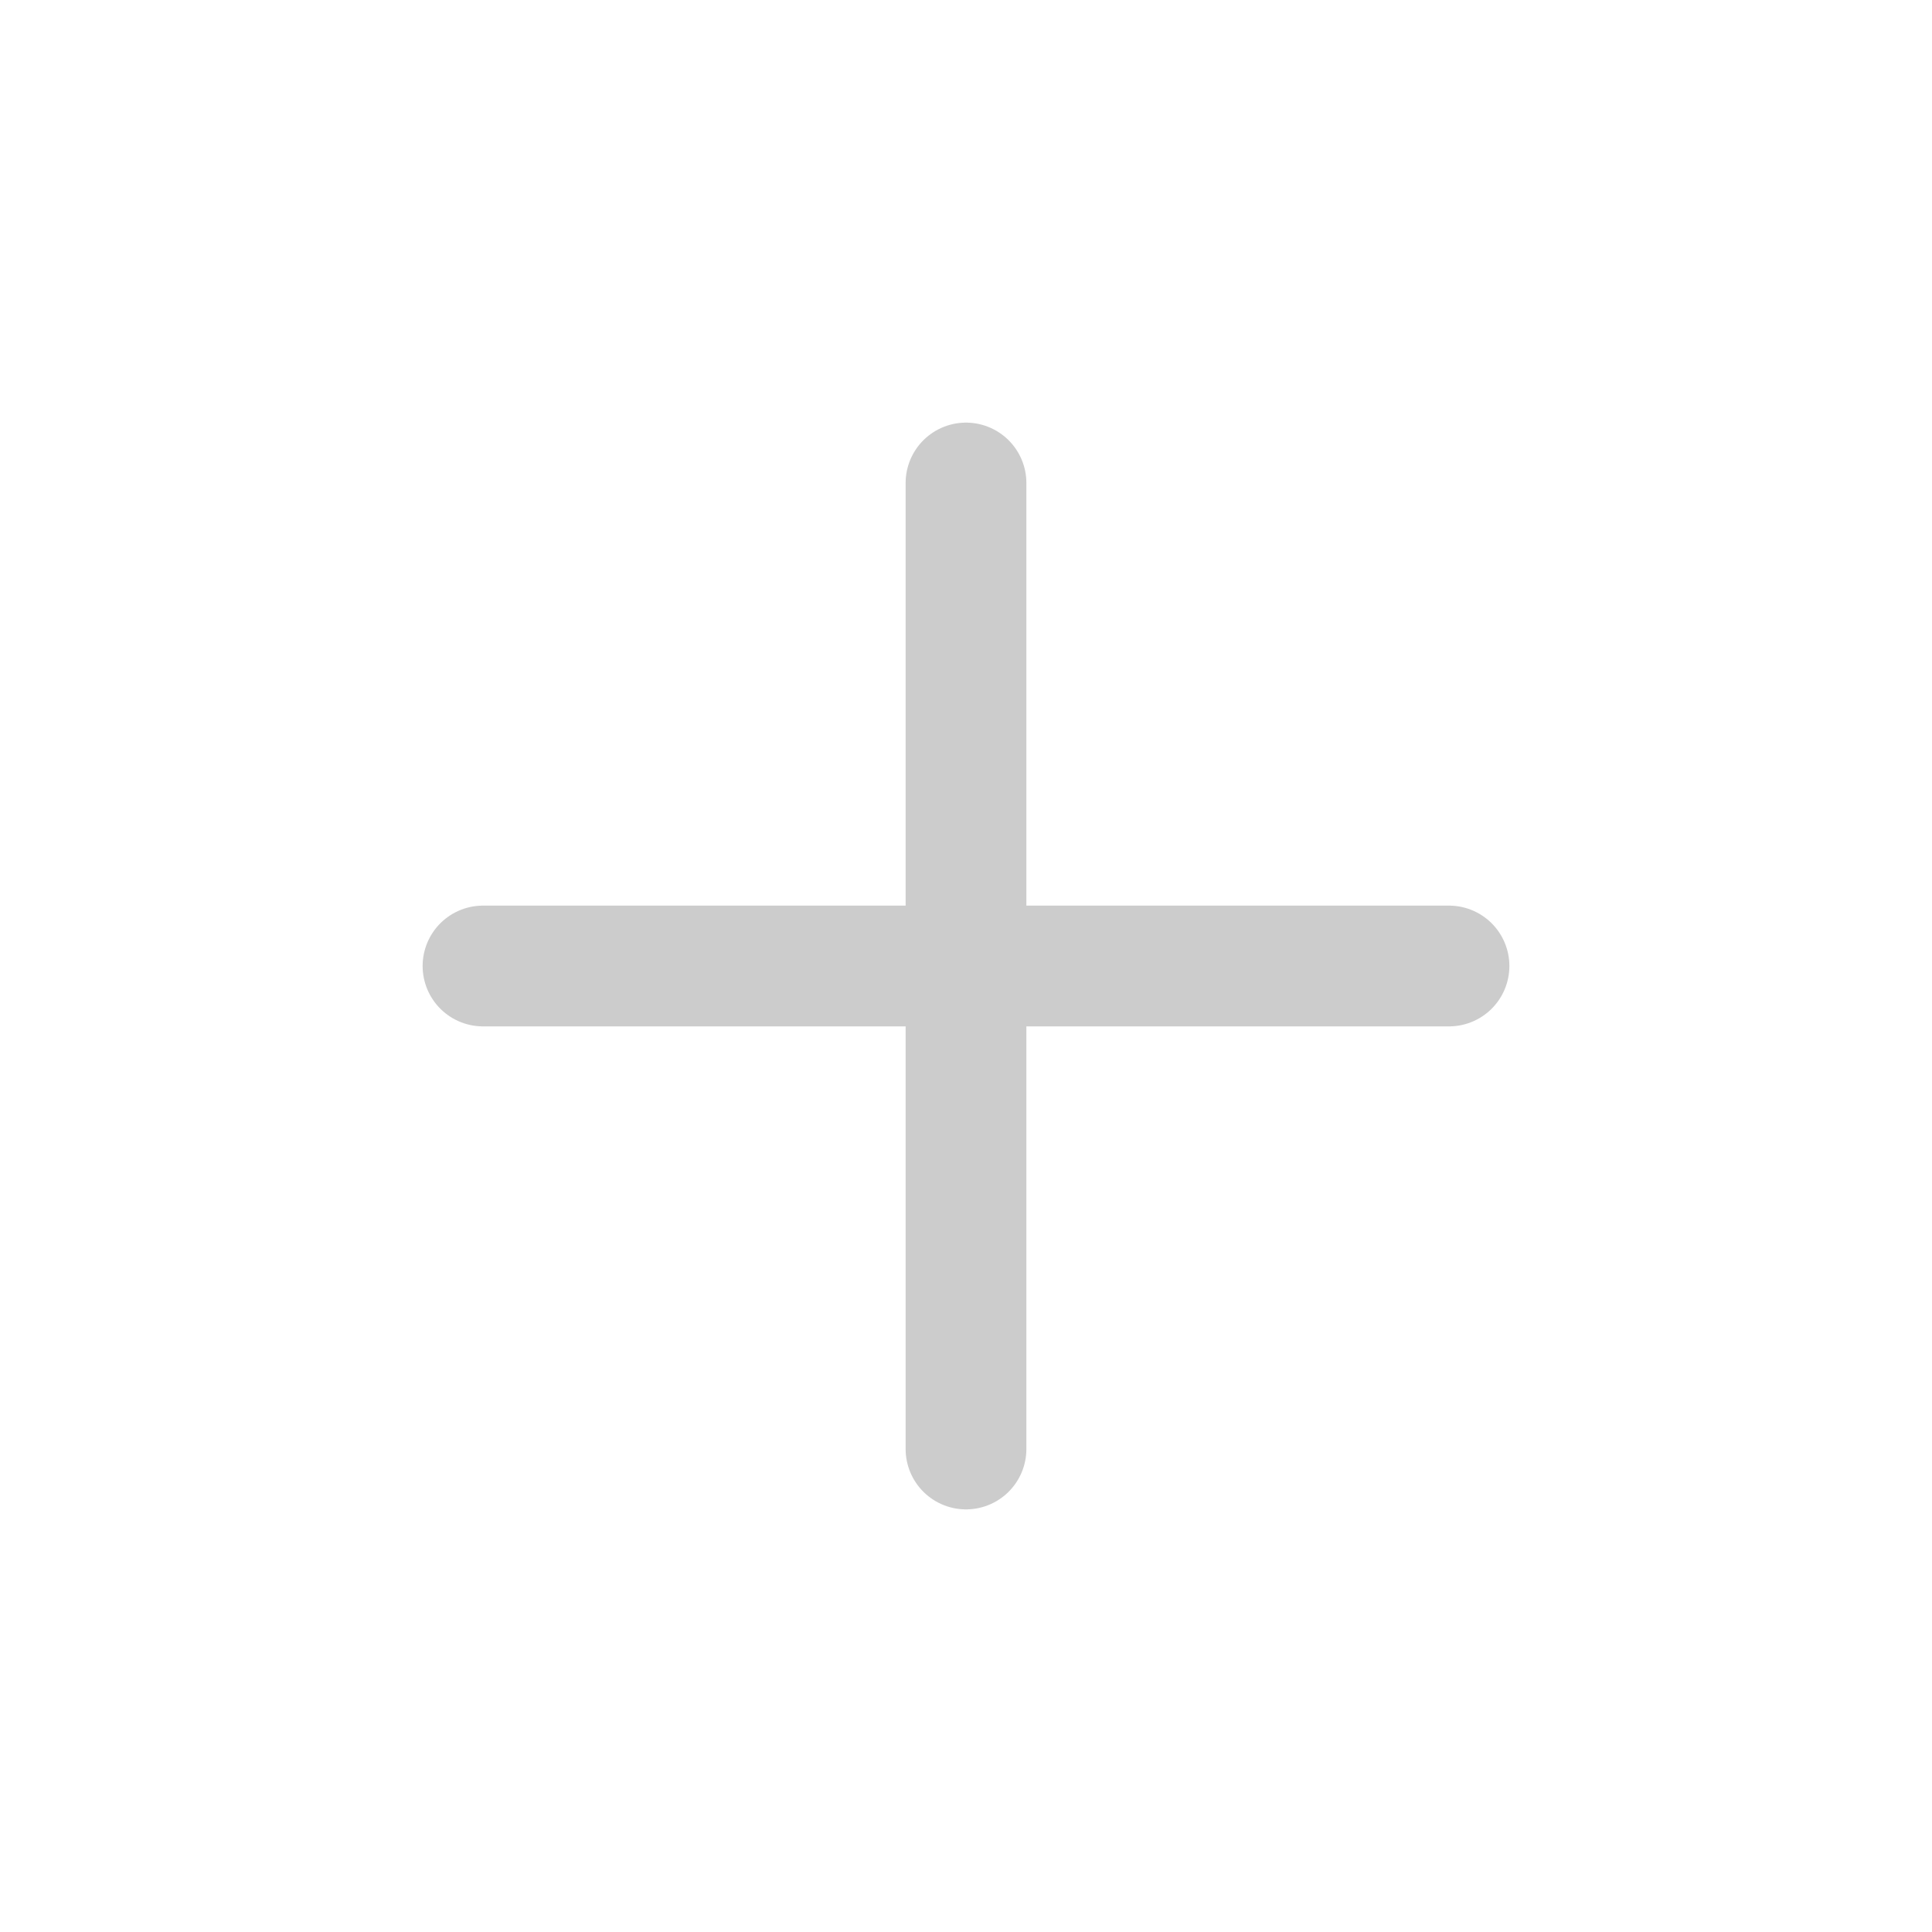
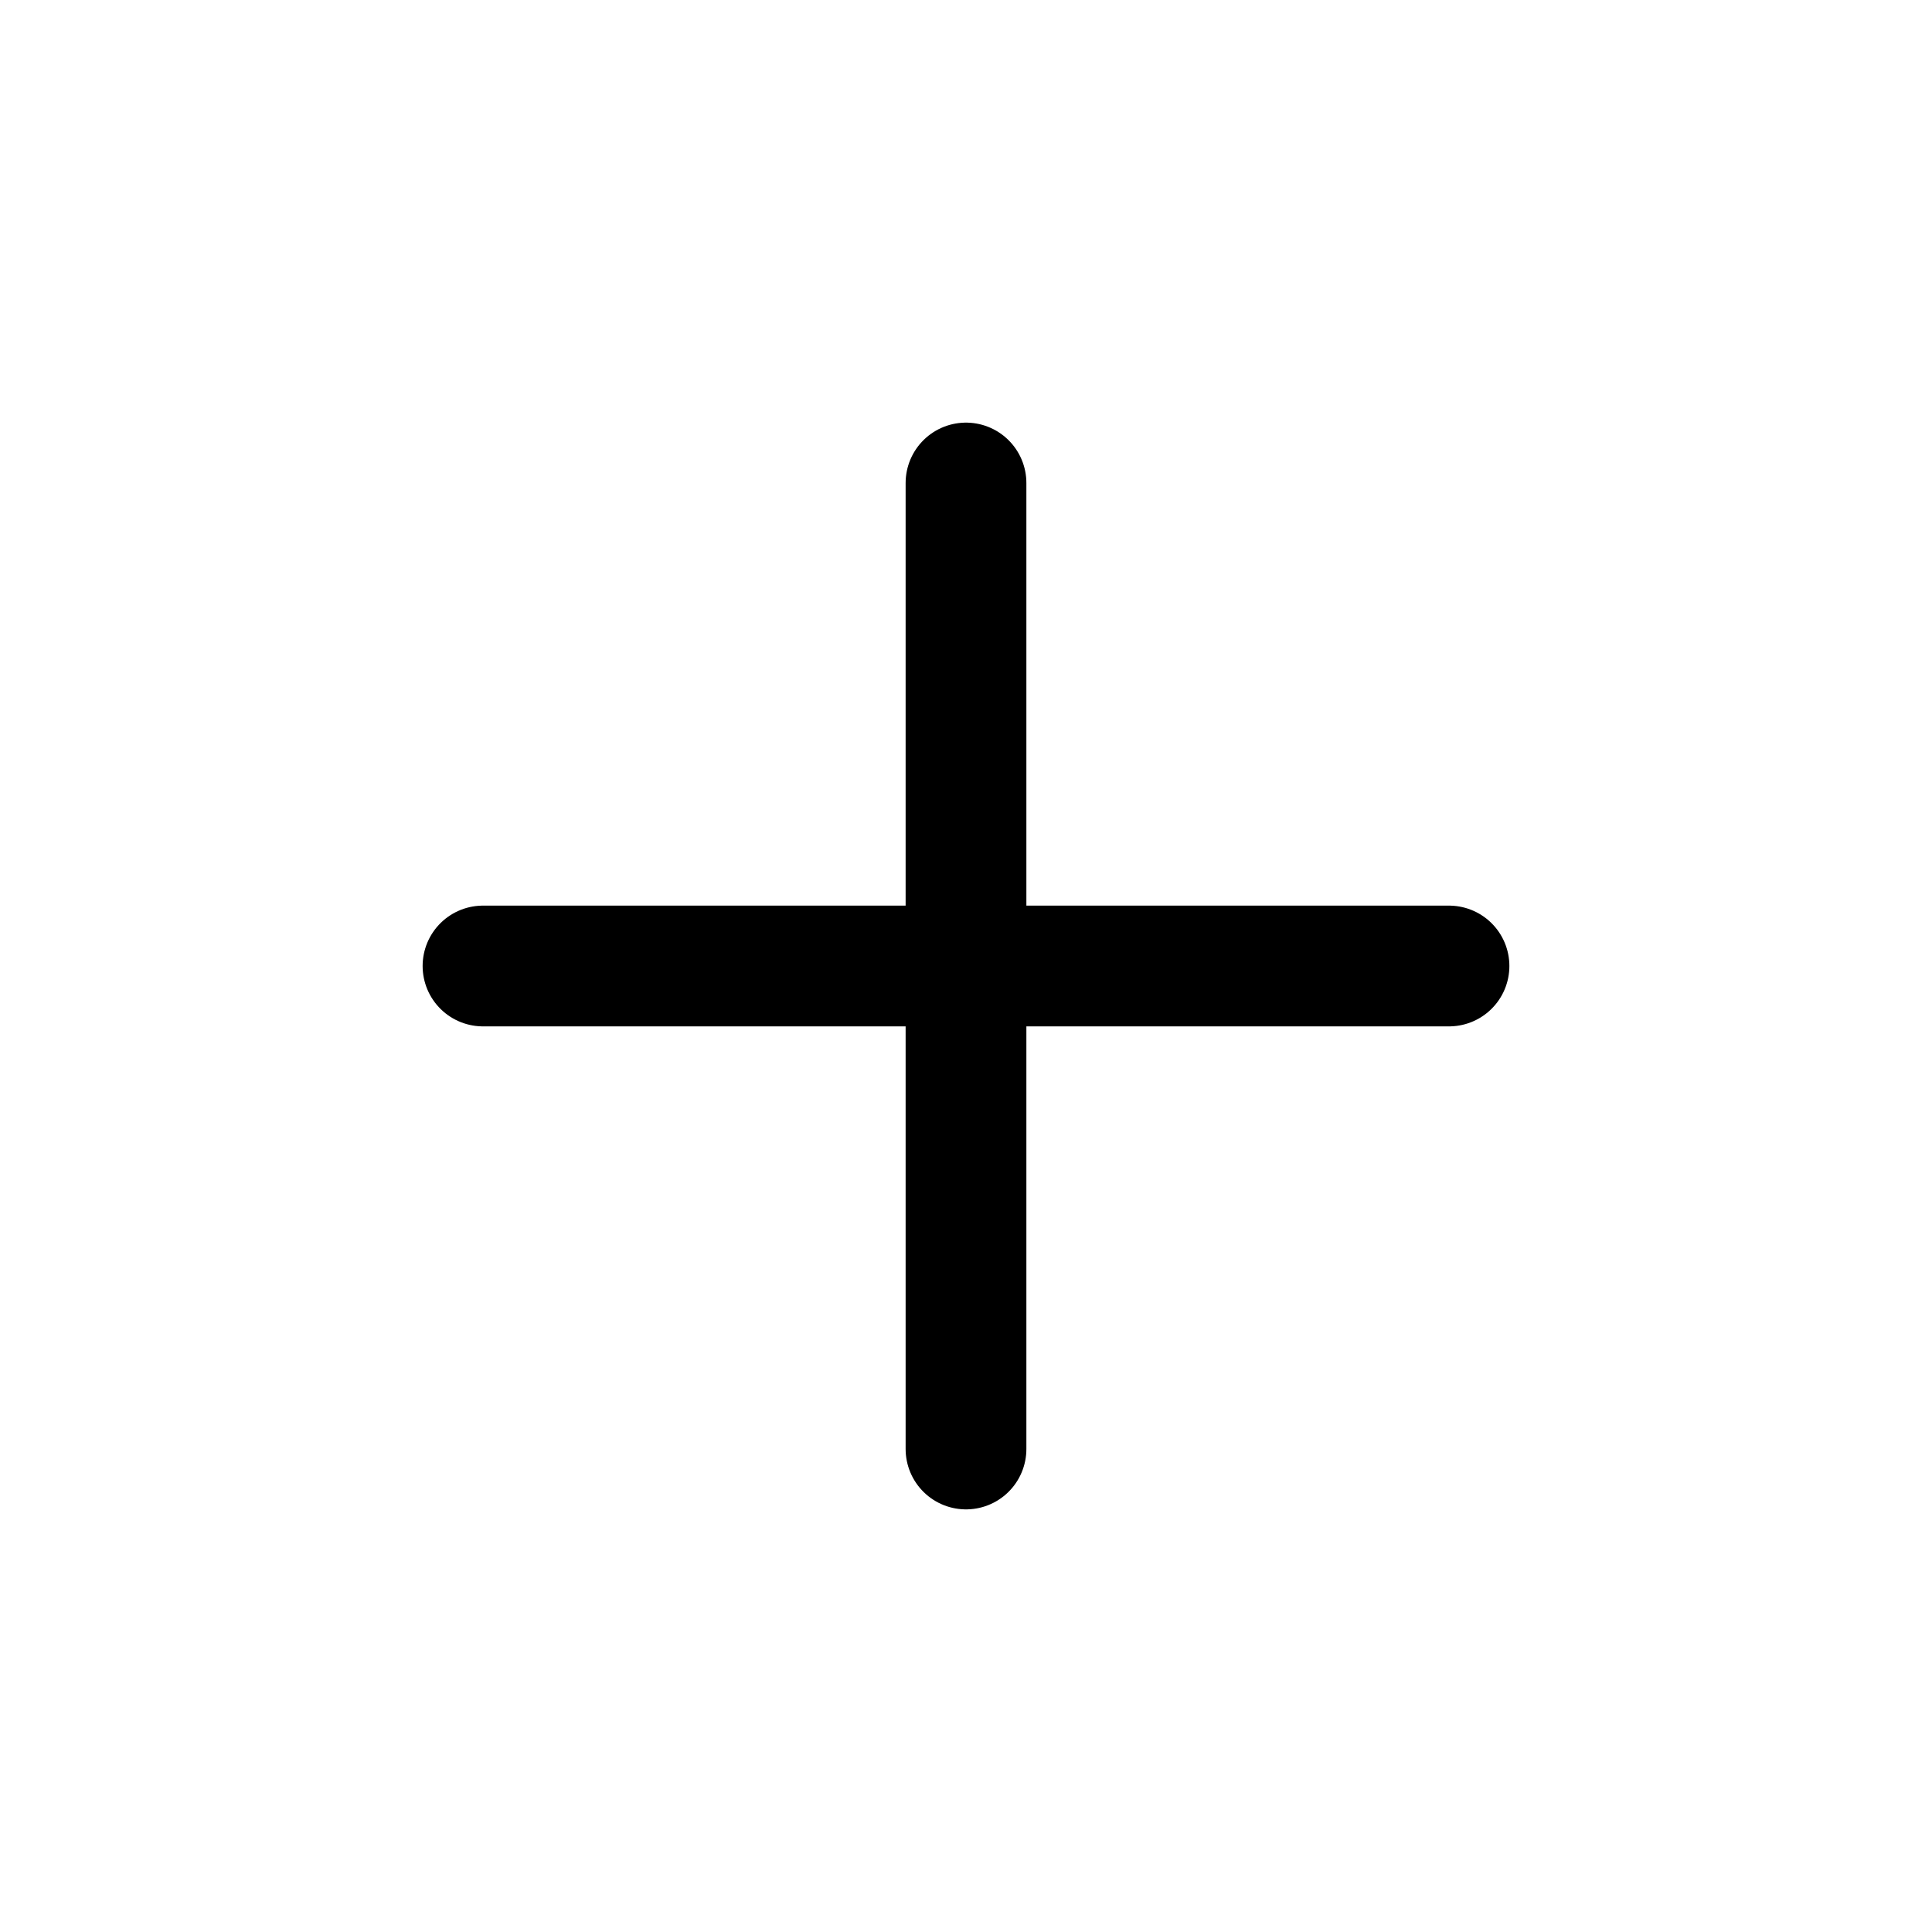
- <svg xmlns="http://www.w3.org/2000/svg" fill="none" viewBox="0 0 24 24" stroke-width="1.5" stroke="#ccc" class="w-6 h-6">
+ <svg xmlns="http://www.w3.org/2000/svg" fill="none" viewBox="0 0 24 24" stroke-width="1.5" stroke="currentColor" class="w-6 h-6">
  <path stroke-linecap="round" stroke-linejoin="round" d="M12 6v12m6-6H6" />
</svg>
